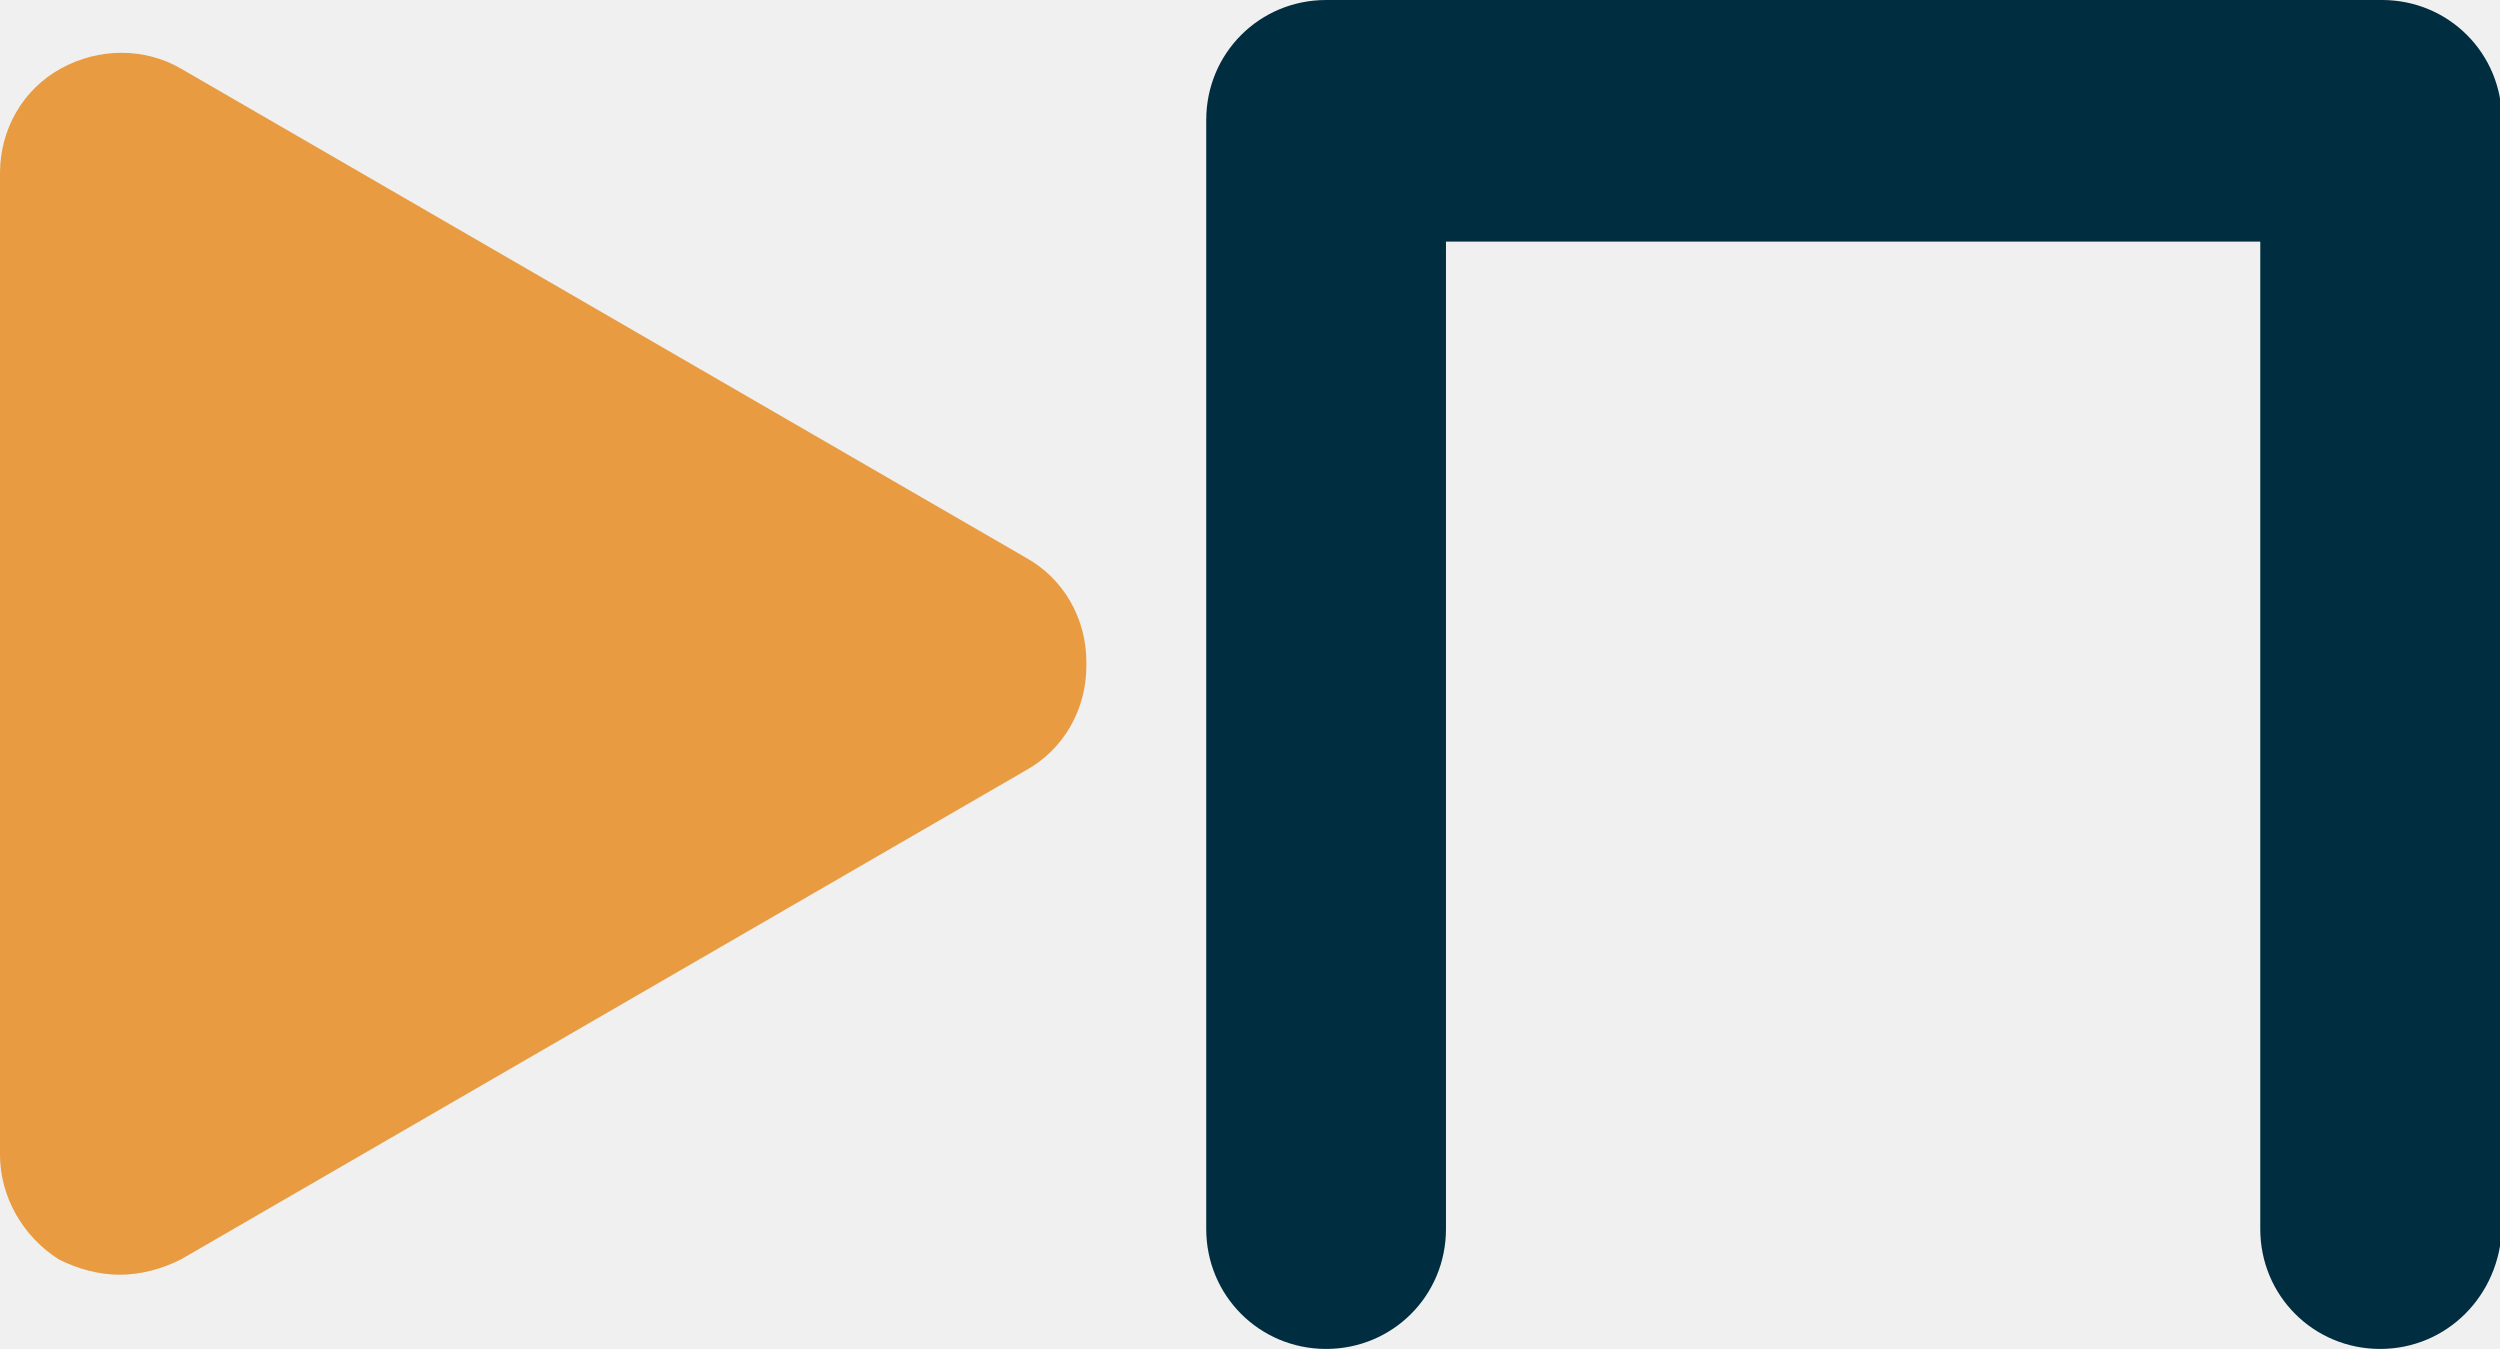
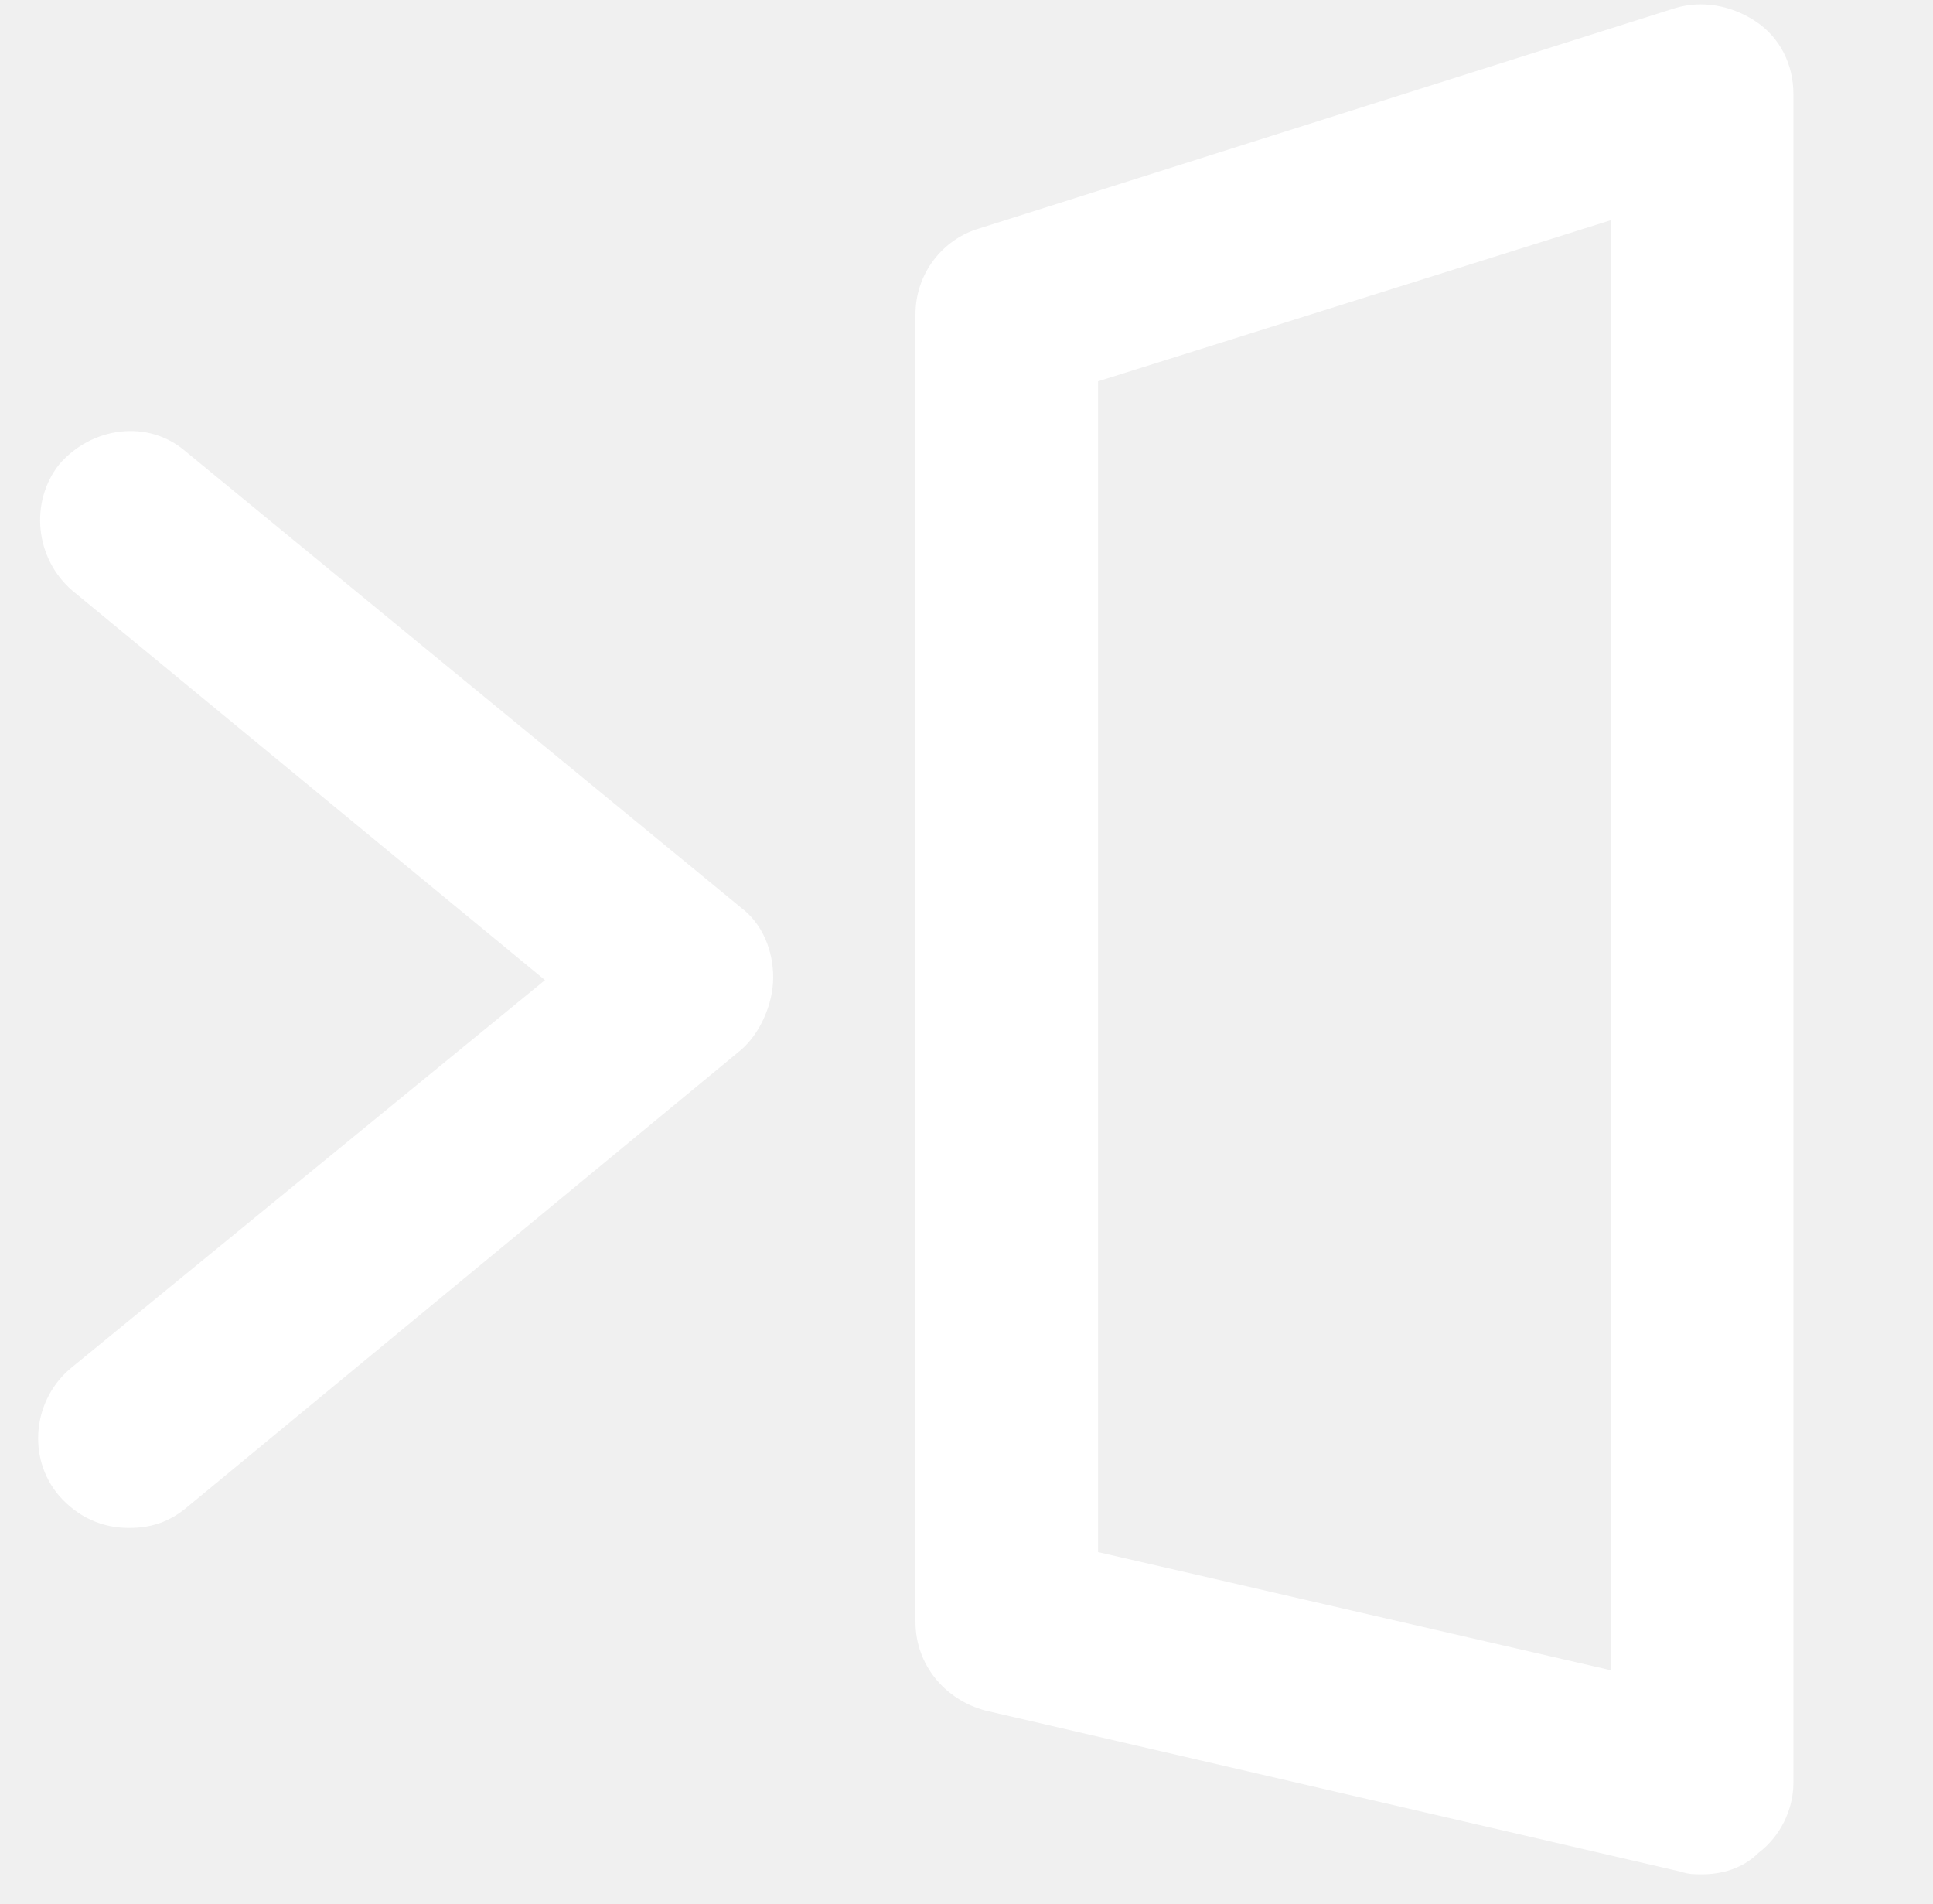
- <svg xmlns="http://www.w3.org/2000/svg" version="1.1" id="Layer_1" x="0px" y="0px" viewBox="0 0 131.4 70.9" style="enable-background:new 0 0 131.4 70.9;" xml:space="preserve">
+ <svg xmlns="http://www.w3.org/2000/svg" version="1.1" id="Layer_1" x="0px" y="0px" viewBox="0 0 72 70.9" style="enable-background:new 0 0 72 70.9;" xml:space="preserve">
  <style type="text/css">
- 	.st0{fill:#E99B41;}
- 	.st1{fill:#002D40;}
+ 	.st0{fill:#FFFFFF;}
</style>
-   <g>
-     <path class="st0" d="M6.3,67c-1.1,0-2.2-0.3-3.2-0.8C1.2,65,0,62.9,0,60.7V9.1c0-2.3,1.2-4.4,3.2-5.5c2-1.1,4.4-1.1,6.3,0   l44.4,25.7c2,1.1,3.2,3.2,3.2,5.5V35c0,2.3-1.2,4.4-3.2,5.5L9.5,66.2C8.5,66.7,7.4,67,6.3,67z" />
-     <path class="st1" d="M125.1,70.9c-3.5,0-6.3-2.8-6.3-6.3V12.7H76v51.9c0,3.5-2.8,6.3-6.3,6.3s-6.3-2.8-6.3-6.3V6.3   c0-3.5,2.8-6.3,6.3-6.3h55.5c3.5,0,6.3,2.8,6.3,6.3v58.2C131.4,68.1,128.6,70.9,125.1,70.9z" />
-   </g>
+   <path class="st0" d="M4.8,56.9c-1,0-1.9-0.4-2.6-1.2c-1.2-1.4-1-3.6,0.5-4.8l17.6-14.4L2.7,22c-1.4-1.2-1.6-3.3-0.5-4.7  c1.2-1.4,3.3-1.7,4.7-0.5l20.7,17c0.8,0.6,1.2,1.6,1.2,2.6s-0.5,2.1-1.2,2.7L7,56.1C6.3,56.7,5.6,56.9,4.8,56.9z" />
+   <path class="st0" d="M63.4,69.8c-0.3,0-0.5,0-0.8-0.1l-25.9-6c-1.5-0.4-2.6-1.7-2.6-3.3V11.7c0-1.5,1-2.8,2.4-3.2l25.9-8.2  c1-0.3,2.1-0.1,3,0.5c0.9,0.6,1.4,1.6,1.4,2.7v62.9c0,1-0.5,2-1.3,2.6C64.9,69.6,64.1,69.8,63.4,69.8z M40.9,57.8L60,62.2v-54  l-19.1,6V57.8z" />
</svg>
